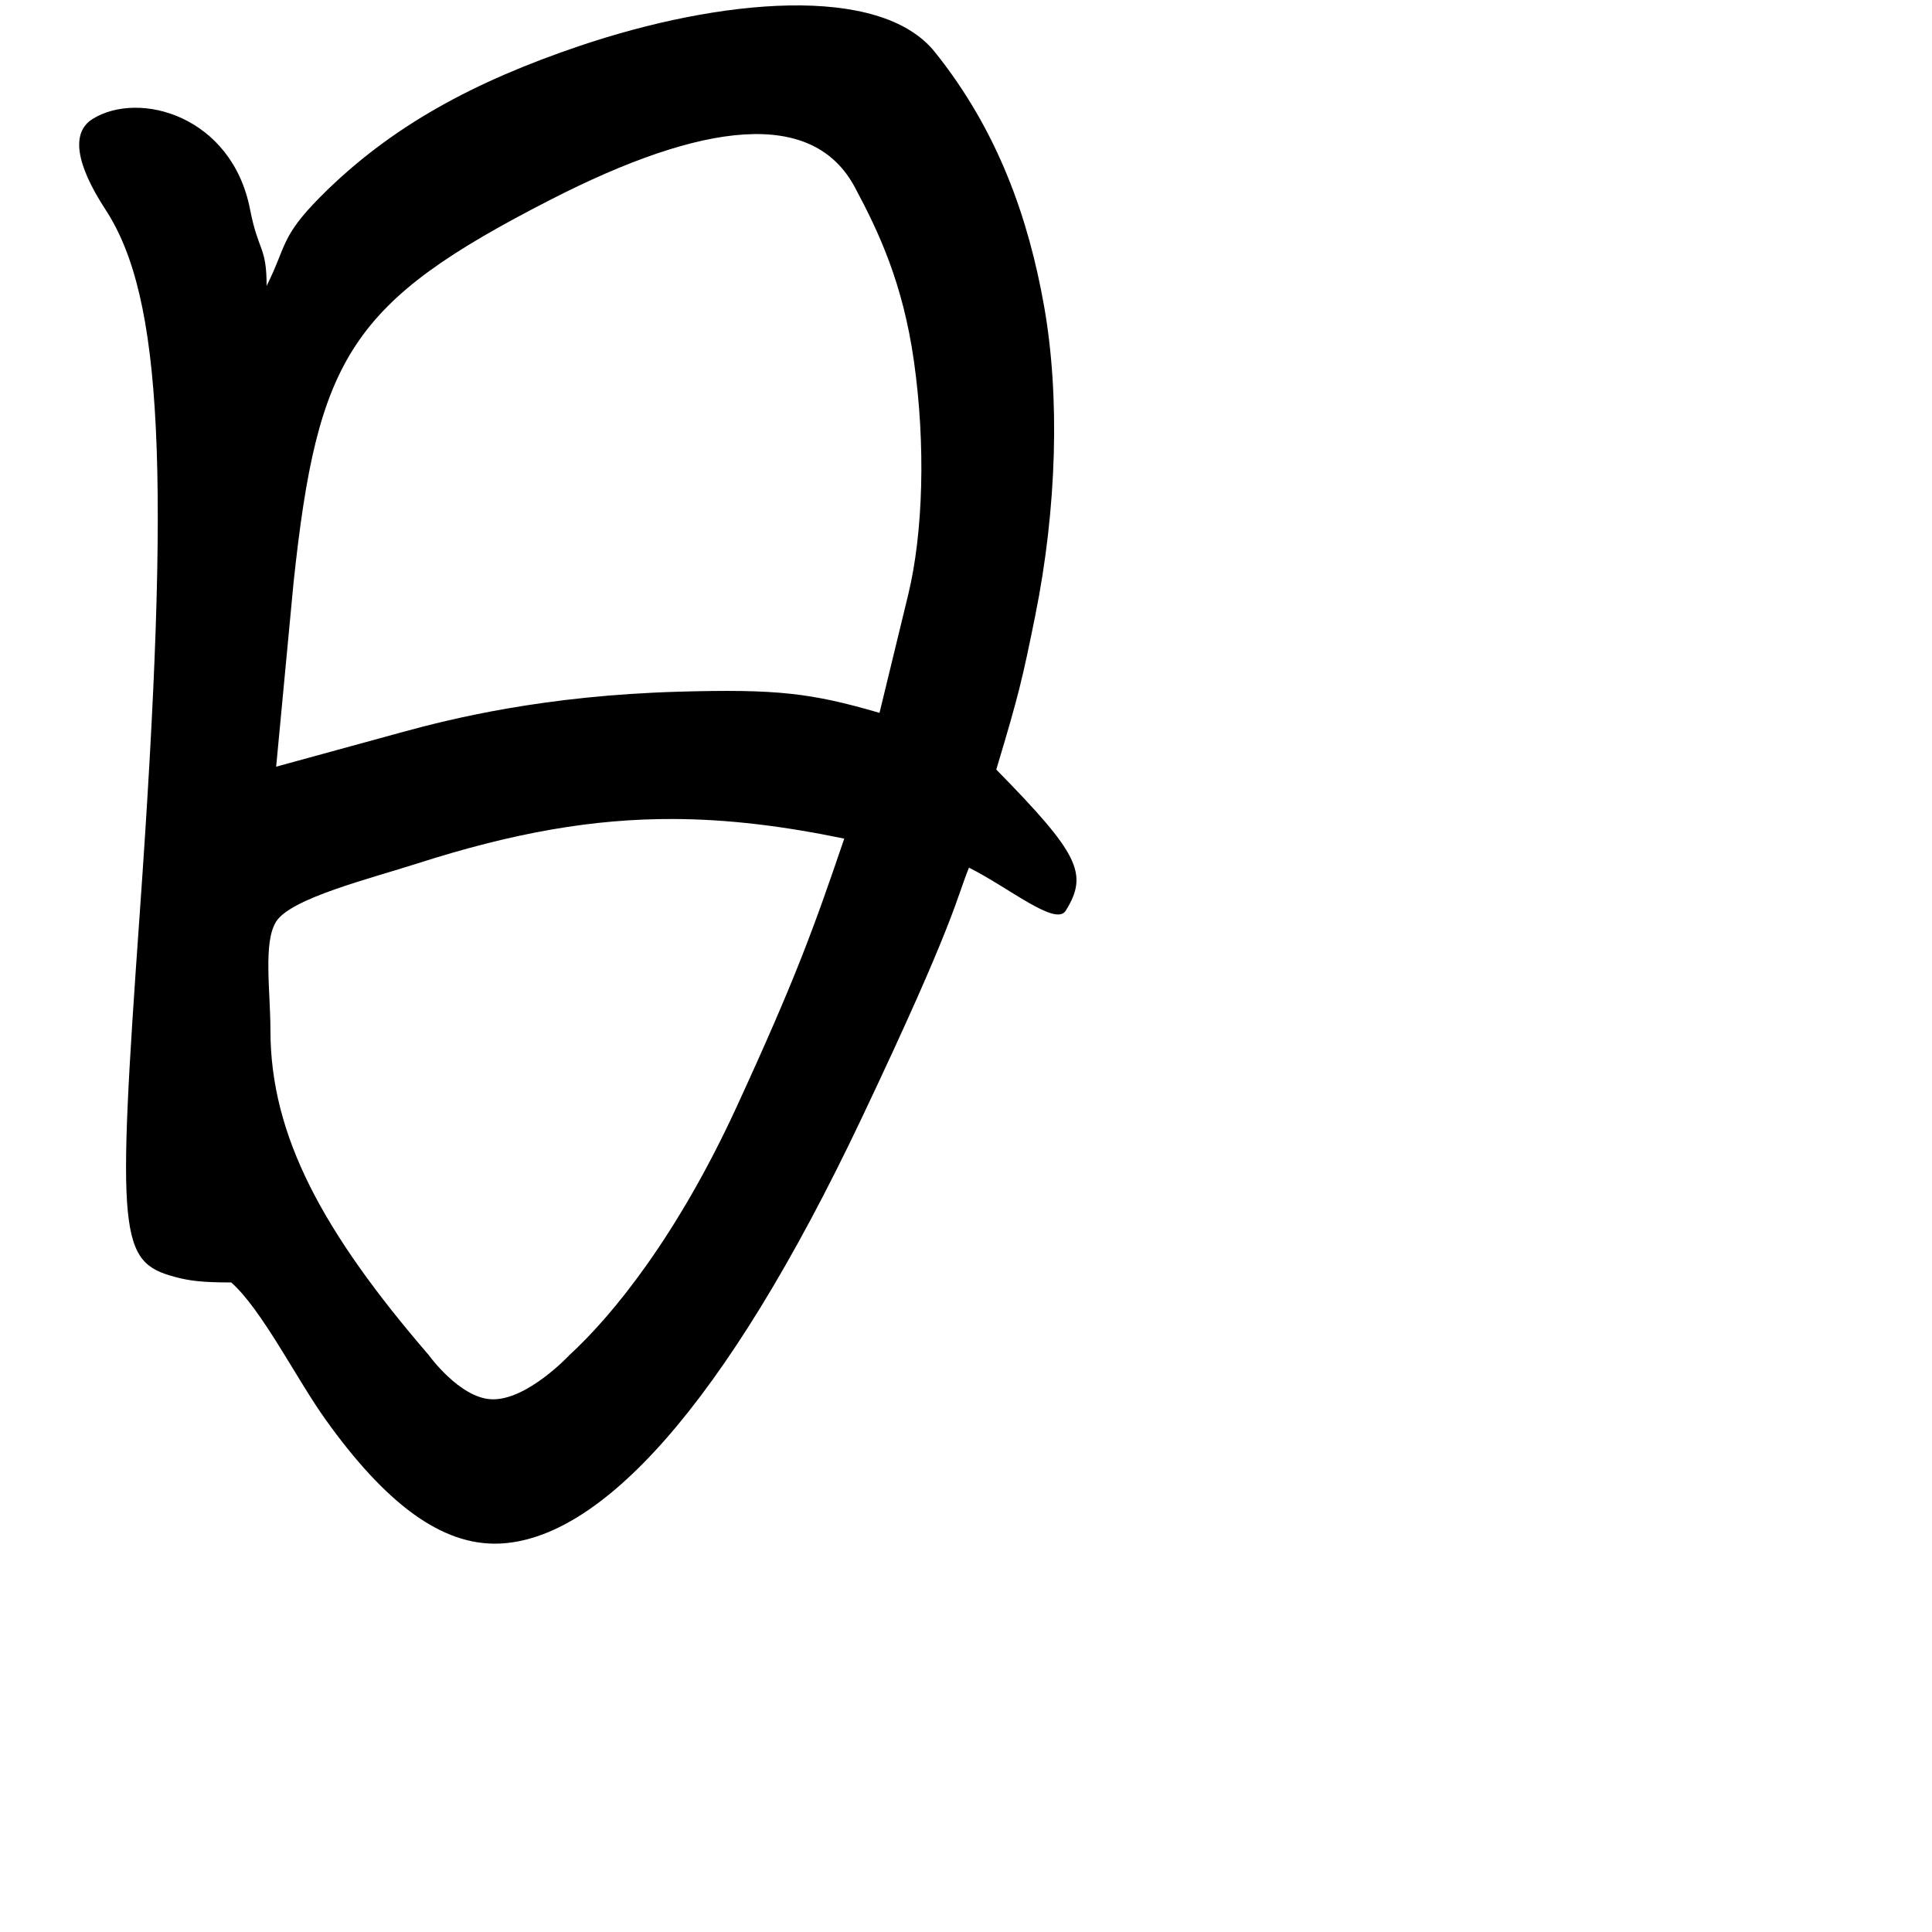
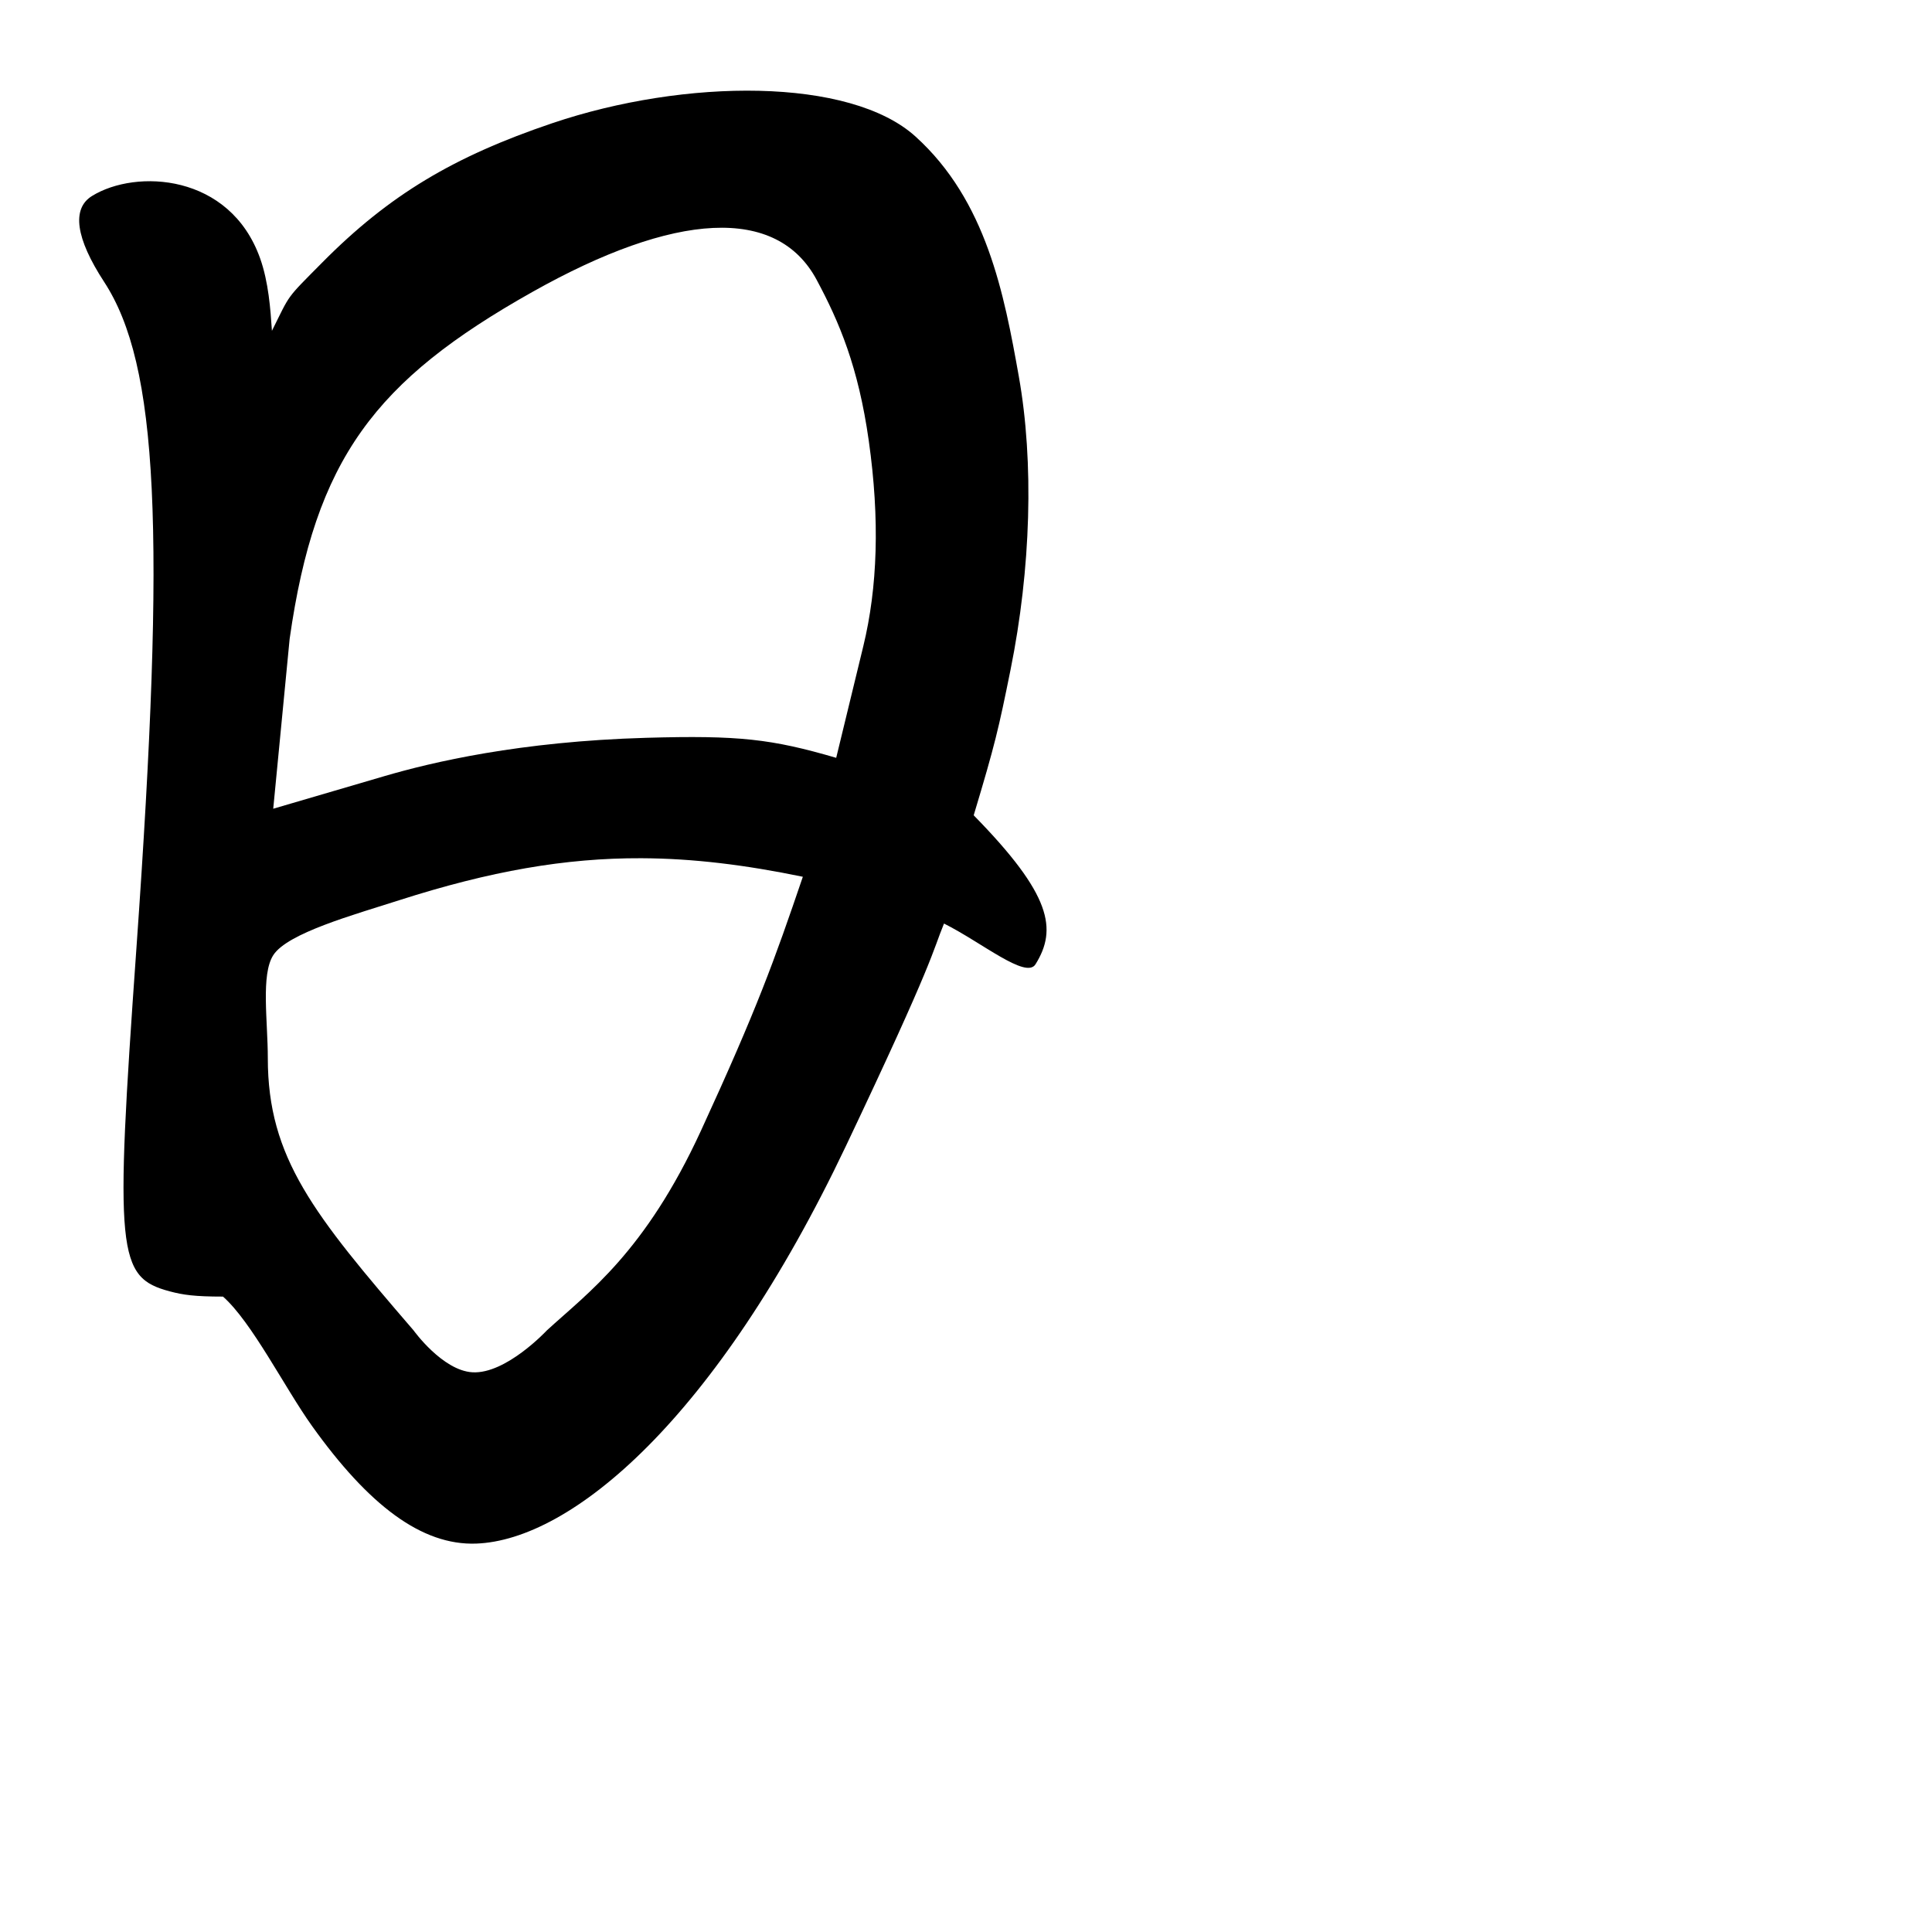
<svg xmlns="http://www.w3.org/2000/svg" width="1000" height="1000" viewBox="0 0 1000 1000" version="1.1" id="svg756">
  <defs id="defs750" />
  <g id="layer1" transform="translate(0,-32.41664)" style="display:inline">
-     <path style="fill:#000000;stroke-width:16.579" d="m 168.357,766.96 c -14.824,-20.749 -32.885,-56.833 -48.679,-70.745 -15.484,0 -21.834,-0.924 -29.051,-2.845 C 61.667,685.662 60.425,672.962 72.284,505.861 88.58,276.237 84.234,186.311 54.649,140.97 39.06,117.078 36.768,100.888 47.994,93.95 72.079,79.065 120,92.417 129.427,140.773 133.758,162.988 138,159.772 138,180.417 c 10.322,-20.645 7.154,-25.26 27.599,-45.898 36.658,-37.004 80.405,-60.06 134.161,-78.253 72.776,-24.631 155.605,-32.433 184.084,3.04 32.828,40.89 48.491,86.205 56.508,131.195 8.377,47.008 6.674,105.205 -4.539,160.692 -6.502,32.177 -8.4,40.511 -20.142,79.539 42.709,43.552 47.871,53.874 35.946,73.059 -5.177,8.328 -29.429,-11.959 -50.074,-22.282 -6.543,15.908 -6.884,27.148 -55.701,129.995 -71.375,150.37 -135.815,218.003 -187.62,219.873 -29.802,1.075 -58.816,-20.958 -89.864,-64.416 z M 381.246,605.401 c 30.655,-66.614 40.105,-92.989 55.736,-138.919 -31.512,-6.502 -60.028,-10.043 -88.414,-10.149 -41.485,-0.155 -82.692,7.024 -132.565,23.015 -24.829,7.961 -65.283,17.98 -73.03,30.027 -6.853,10.657 -2.993,36.045 -2.993,56.383 0,54.61 27.31,104.62 81.865,167.963 0,0 15.785,21.979 32.208,22.944 18.407,1.082 40.762,-22.944 40.762,-22.944 22.419,-20.568 55.778,-61.705 86.433,-128.319 z M 351.296,390.438 c 50.722,-1.448 68.548,0.633 103.939,10.955 l 14.831,-61.092 c 7.798,-32.119 9.099,-77.663 3.002,-120.807 -5.736,-40.589 -18.235,-67.049 -30.62,-90.189 -21.762,-40.663 -77.902,-34.336 -157.71,6.592 -103.366,53.009 -120.325,81.036 -132.818,198.288 l -8.981,95.064 64.872,-17.782 C 234.101,404.262 282,392.417 351.296,390.438 Z" id="path20" />
+     <path style="fill:#000000;stroke-width:15.682" d="m 161.464,770.448 c -14.022,-19.626 -31.105,-53.757 -46.045,-66.916 -14.646,0 -20.652,-0.874 -27.479,-2.691 C 60.548,693.551 59.373,681.537 70.59,523.48 86.004,306.283 81.893,221.225 53.909,178.337 39.164,155.739 36.996,140.425 47.615,133.862 c 22.781,-14.08 71.421,-11.621 87.026,32.288 4.359,12.266 5.359,26.266 6.109,37.498 9.764,-19.528 6.767,-15.893 26.105,-35.414 34.674,-35.002 68.054,-54.809 118.9,-72.018 C 354.592,72.92 440,72.417 473.876,103.093 c 36.765,33.293 45.866,81.54 53.45,124.094 7.924,44.463 6.313,99.511 -4.293,151.995 -6.15,30.436 -7.945,38.319 -19.052,75.234 40.398,41.195 43.28,58.959 32,77.105 -4.896,7.877 -27.836,-11.312 -47.364,-21.076 -6.189,15.047 -4.511,17.679 -50.686,114.959 -67.512,142.232 -142.465,204.205 -191.466,205.973 -28.189,1.017 -55.633,-19.824 -85.001,-60.93 z M 362.831,617.633 c 28.996,-63.009 37.934,-87.957 52.719,-131.4 -29.806,-6.15 -56.779,-9.499 -83.629,-9.6 -39.24,-0.147 -78.217,6.644 -125.391,21.769 -23.485,7.53 -57.75,17.007 -65.078,28.402 -6.482,10.08 -2.831,34.094 -2.831,53.331 0,51.654 23.832,80.958 75.434,140.873 0,0 14.93,20.79 30.465,21.703 17.411,1.024 38.555,-21.703 38.555,-21.703 21.206,-19.455 50.759,-40.365 79.755,-103.374 z M 334.502,414.304 c 47.977,-1.37 64.838,0.599 98.314,10.362 l 14.029,-57.786 c 7.376,-30.381 8.607,-65.46 2.84,-106.269 -5.426,-38.392 -15.248,-61.42 -26.962,-83.308 -20.585,-38.463 -73.236,-35.362 -147.174,6.235 C 194,229.417 163.158,269.936 149.918,363.096 l -8.495,87.919 57.361,-16.82 C 223.525,426.941 268.956,416.176 334.502,414.304 Z" id="path20" />
  </g>
</svg>
